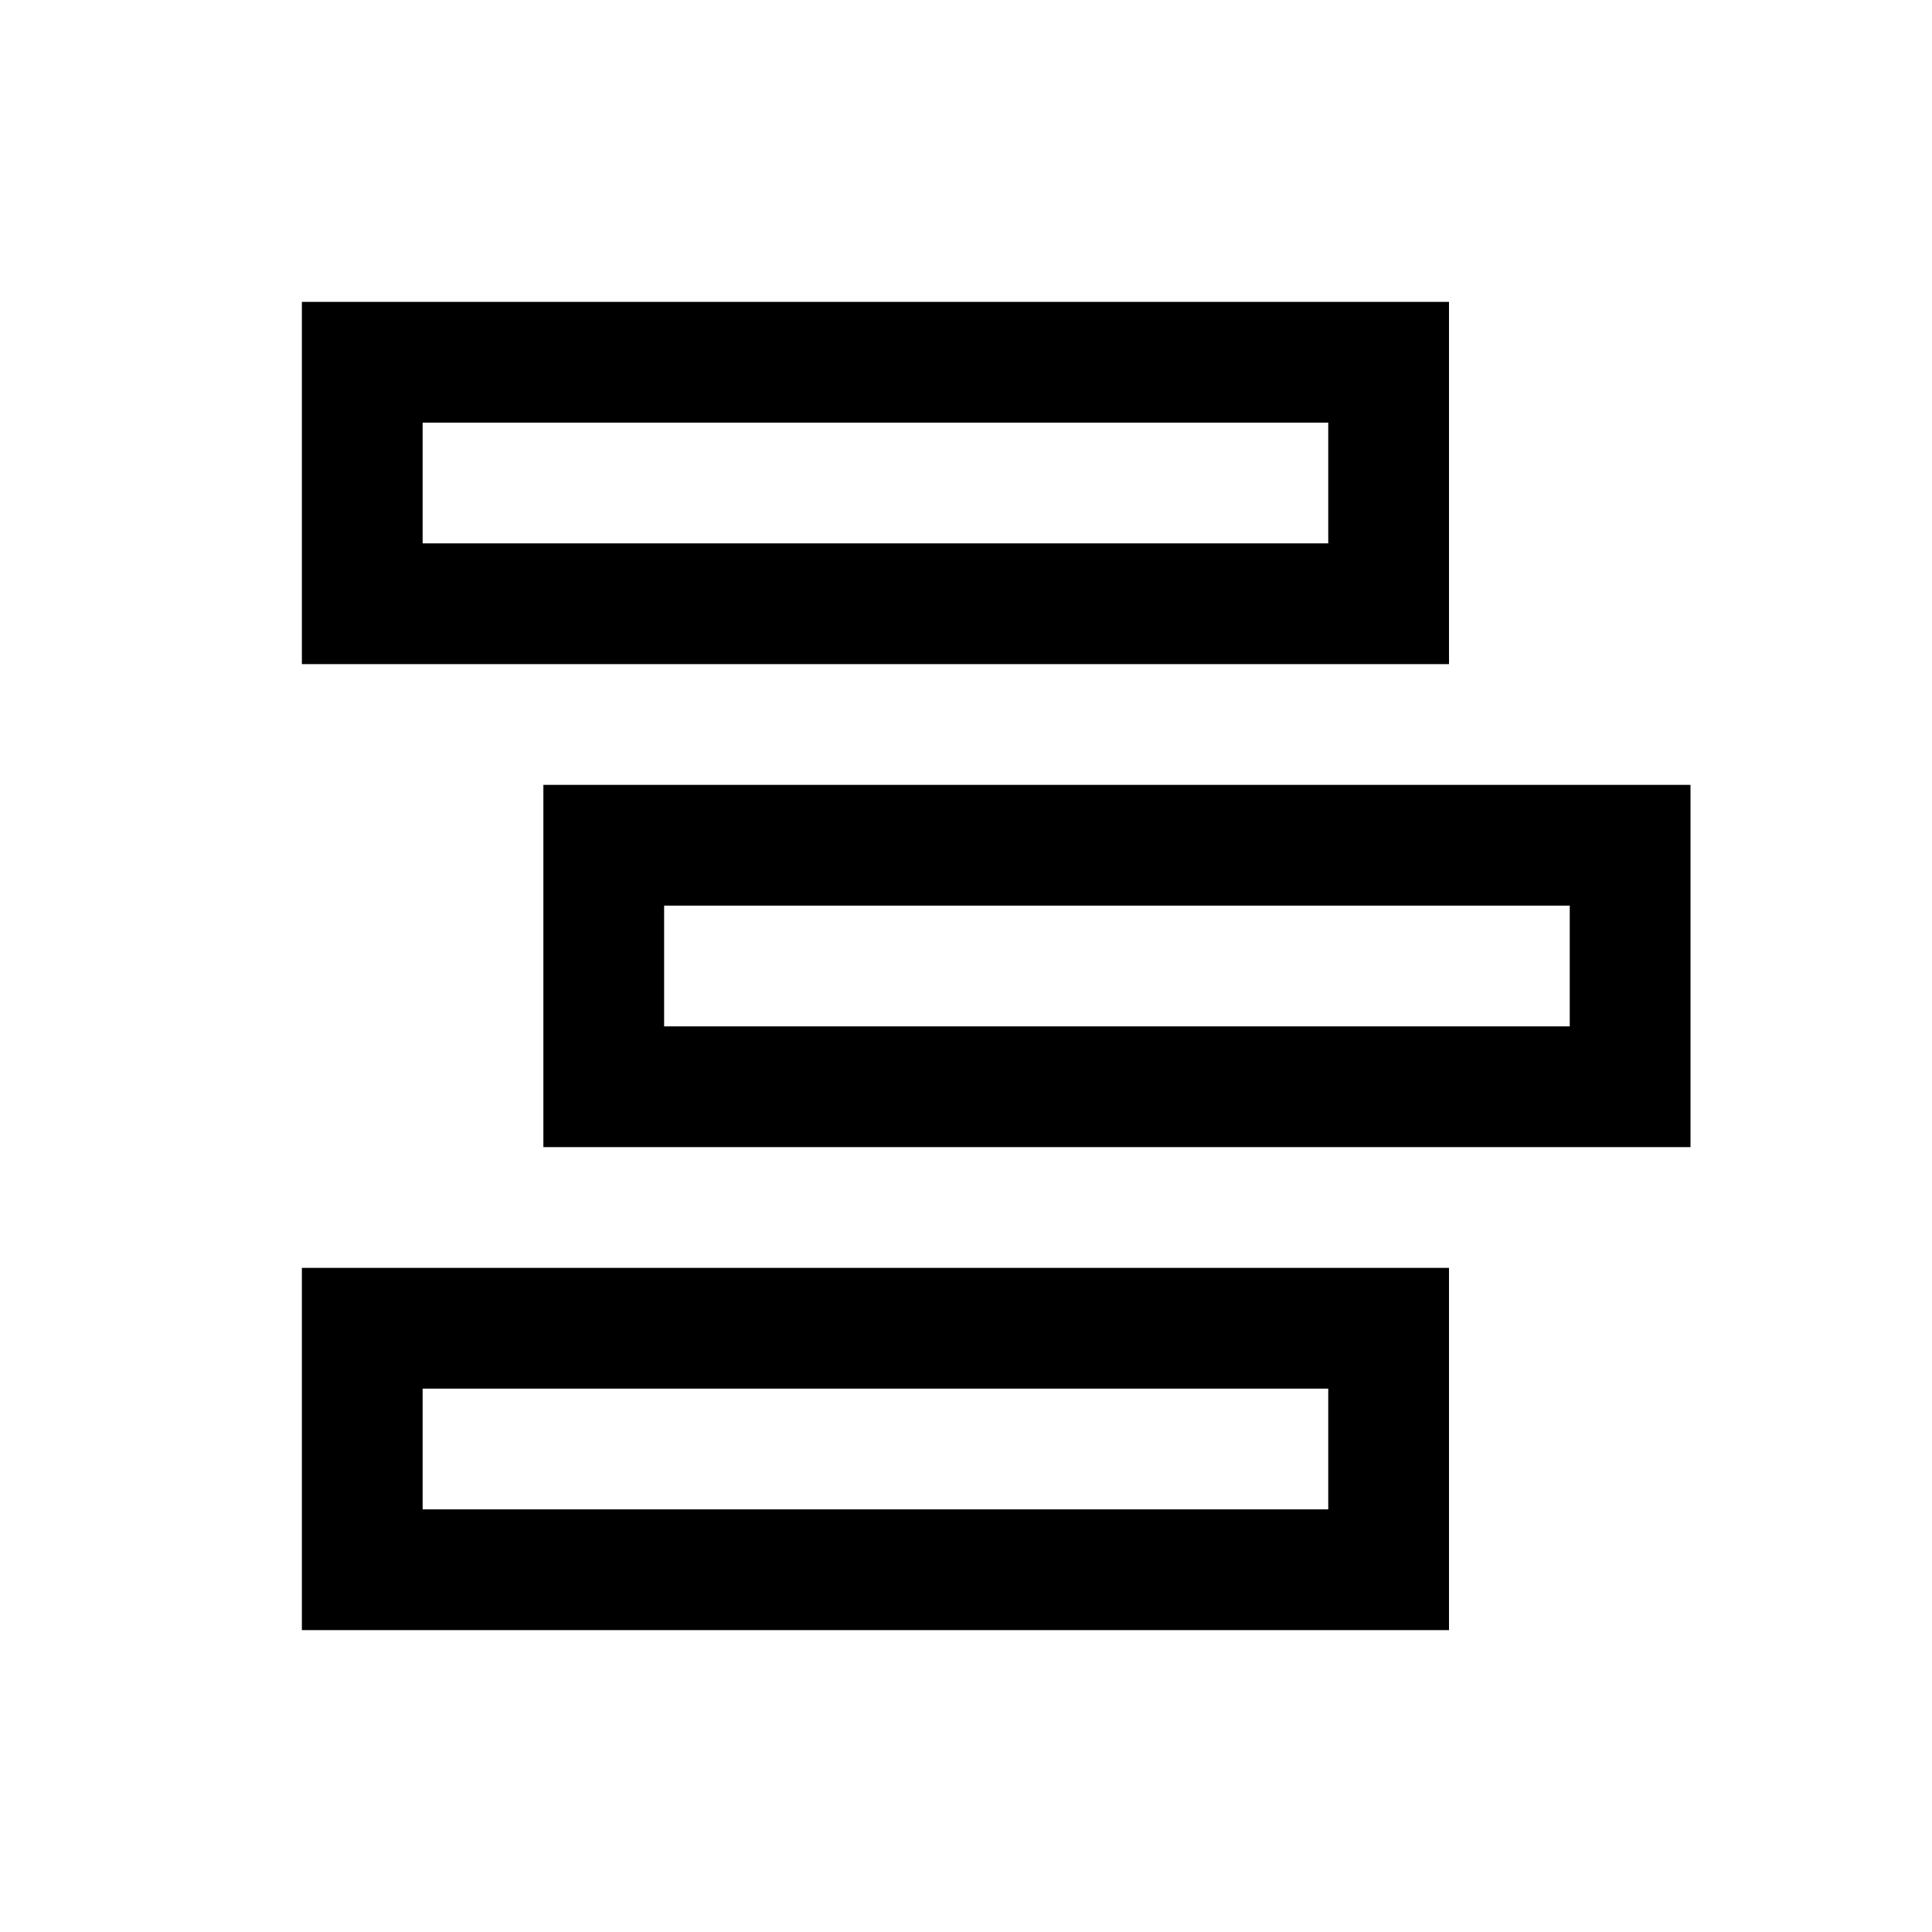
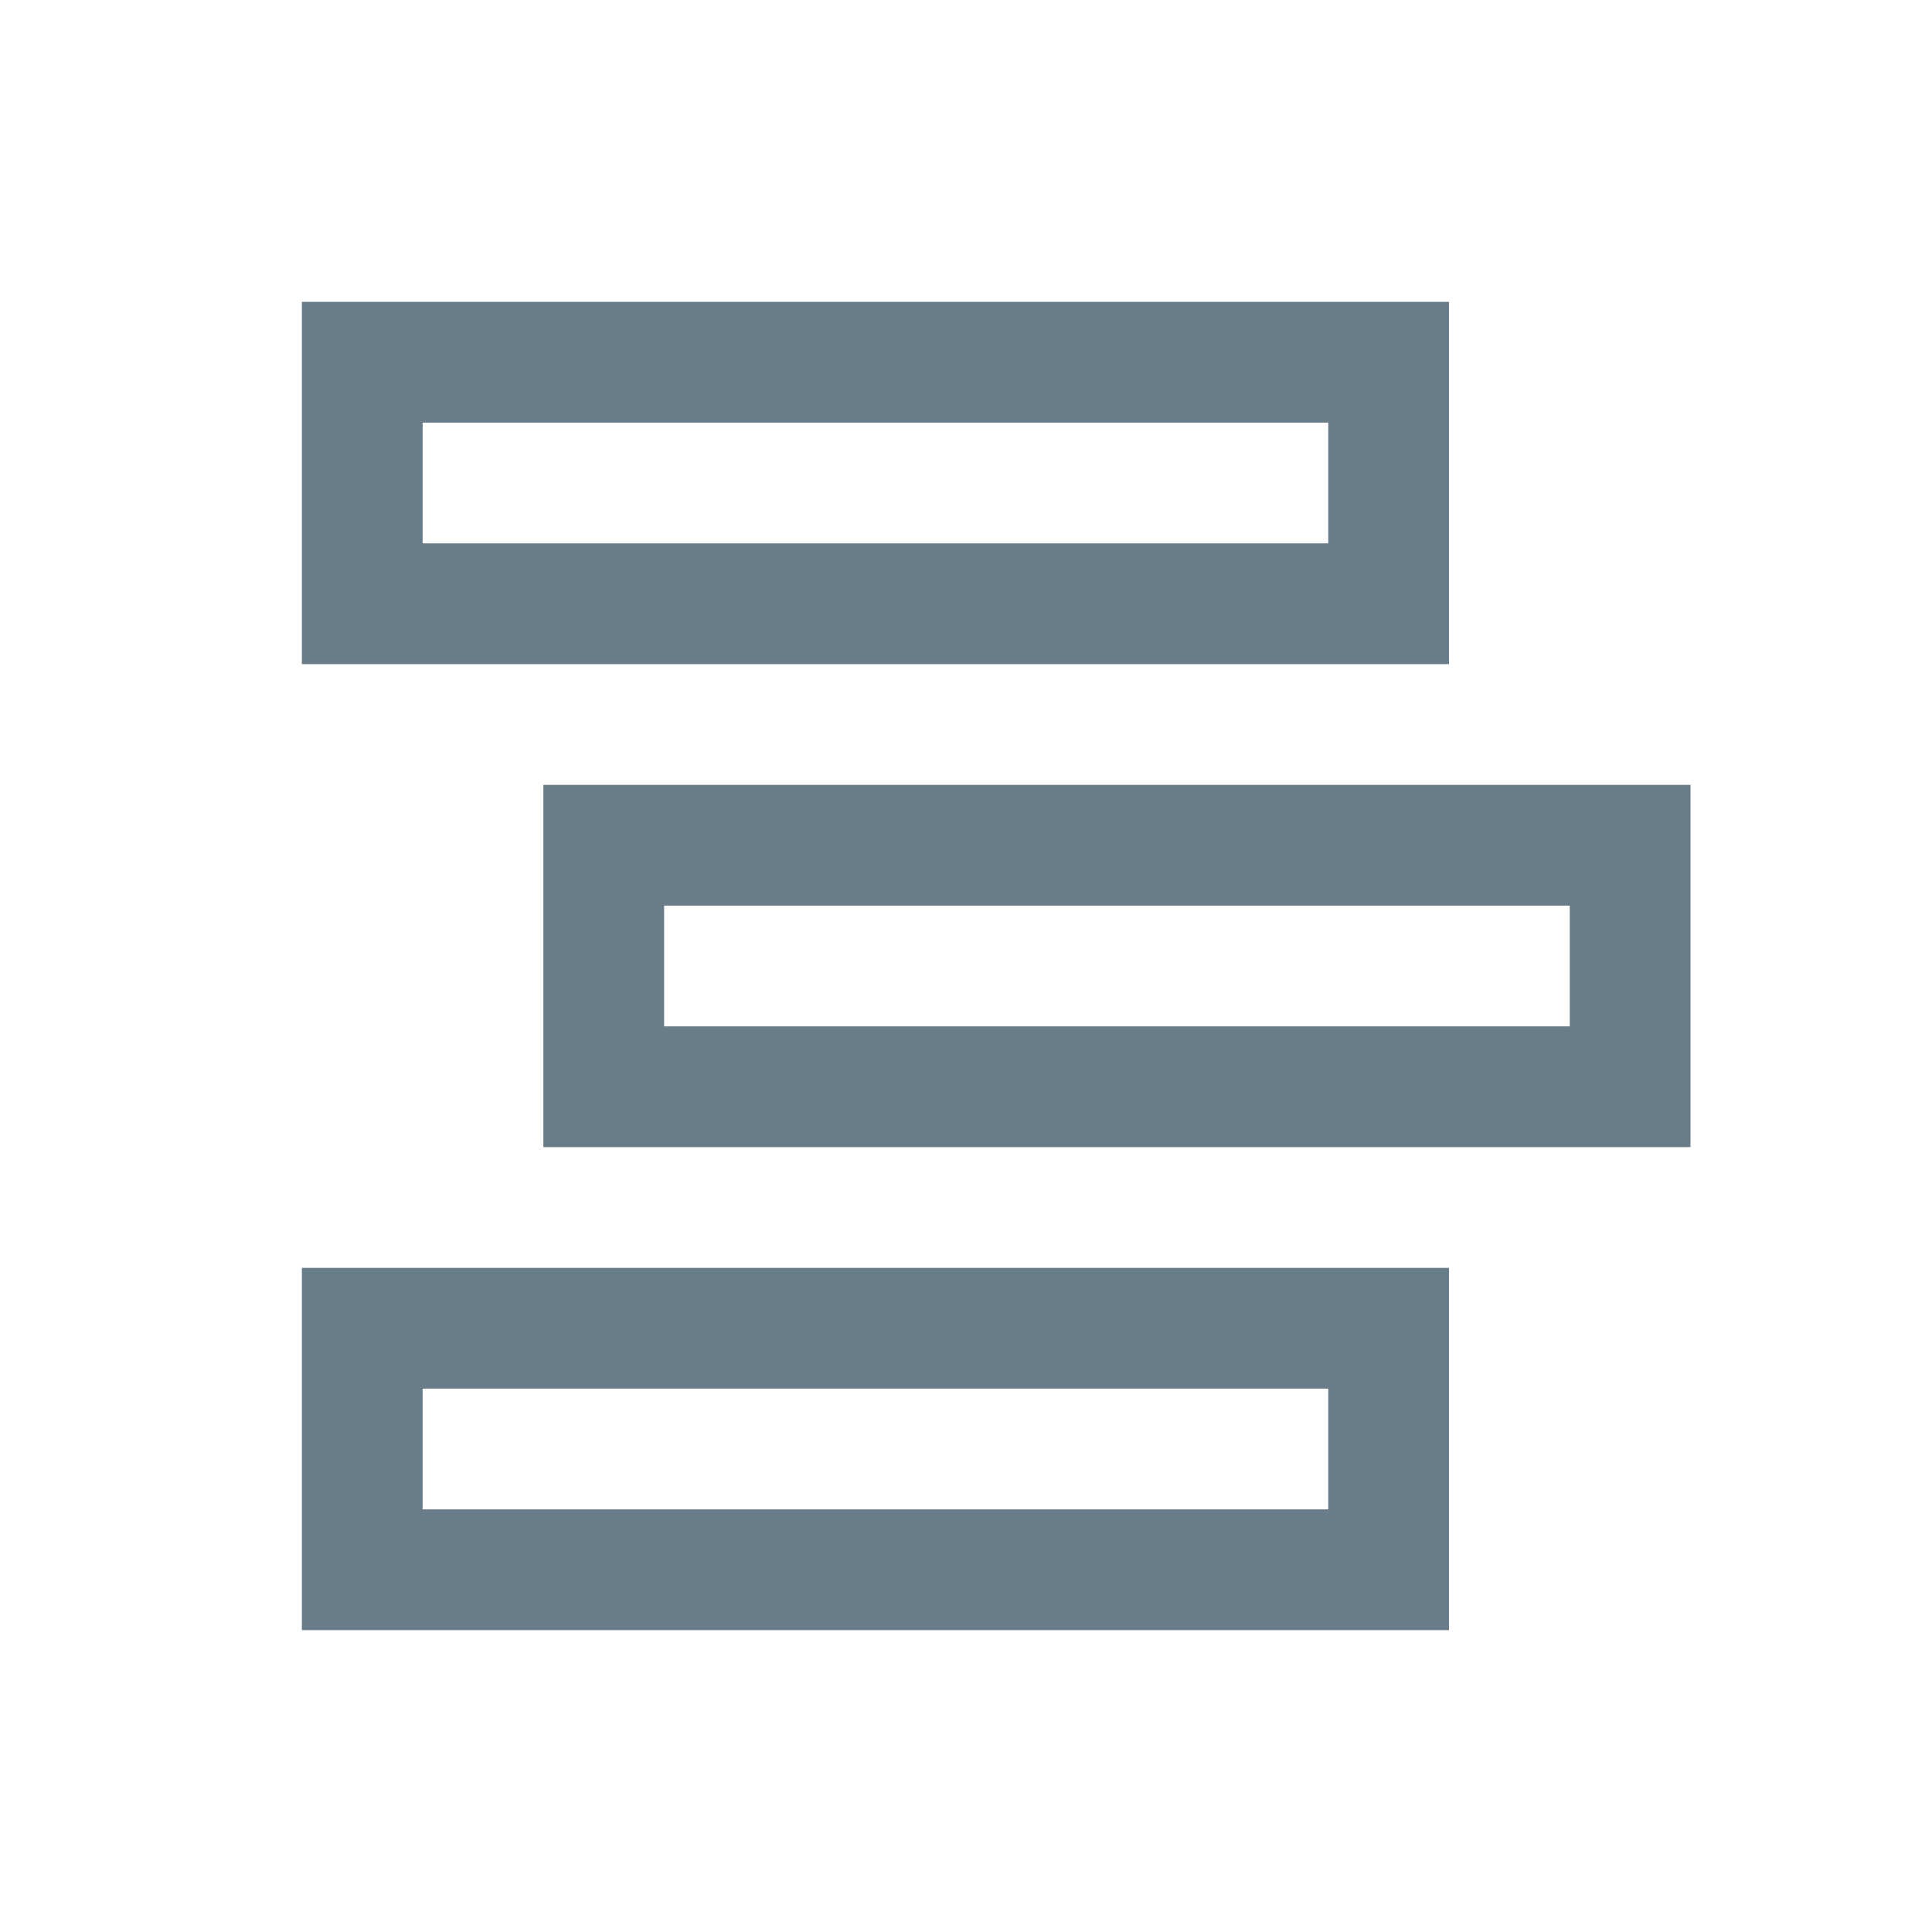
- <svg xmlns="http://www.w3.org/2000/svg" fill="#000000" width="800px" height="800px" viewBox="0 0 32 32">
+ <svg xmlns="http://www.w3.org/2000/svg" fill="#697C89" width="800px" height="800px" viewBox="0 0 32 32">
  <path d="M 5 5 L 5 11 L 24 11 L 24 5 L 5 5 z M 7 7 L 22 7 L 22 9 L 7 9 L 7 7 z M 9 13 L 9 19 L 28 19 L 28 13 L 9 13 z M 11 15 L 26 15 L 26 17 L 11 17 L 11 15 z M 5 21 L 5 27 L 24 27 L 24 21 L 5 21 z M 7 23 L 22 23 L 22 25 L 7 25 L 7 23 z" />
</svg>
